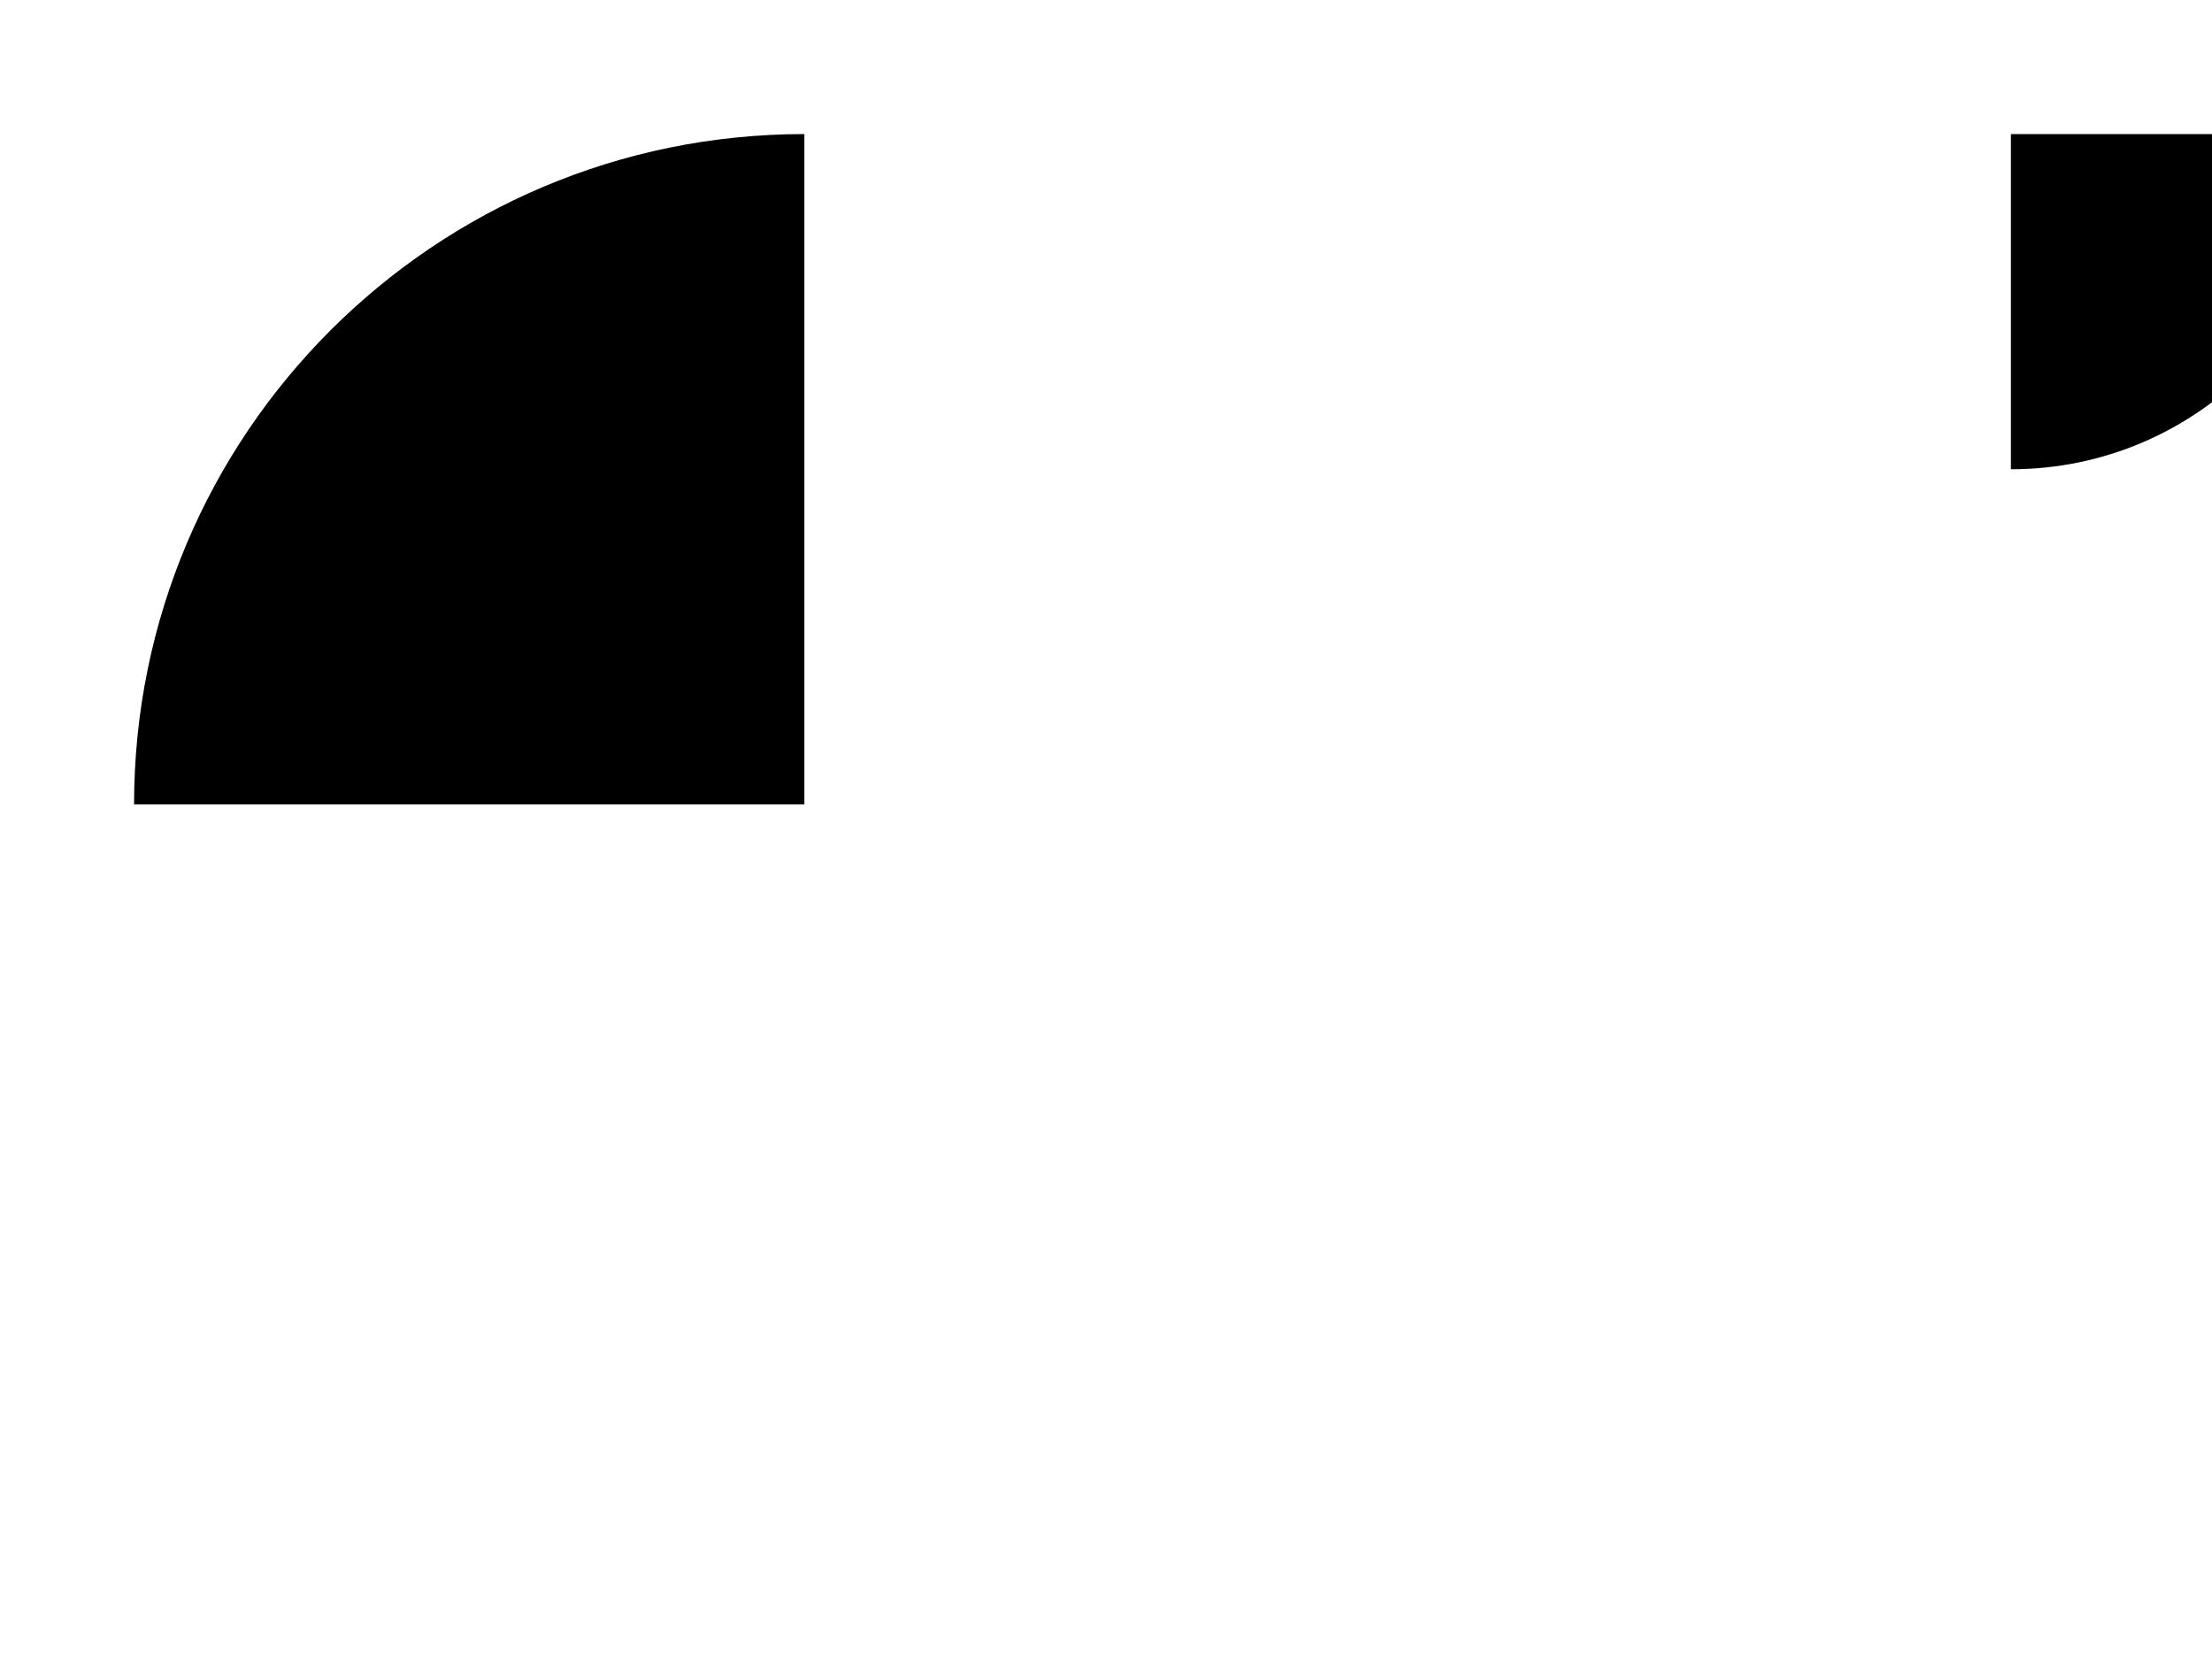
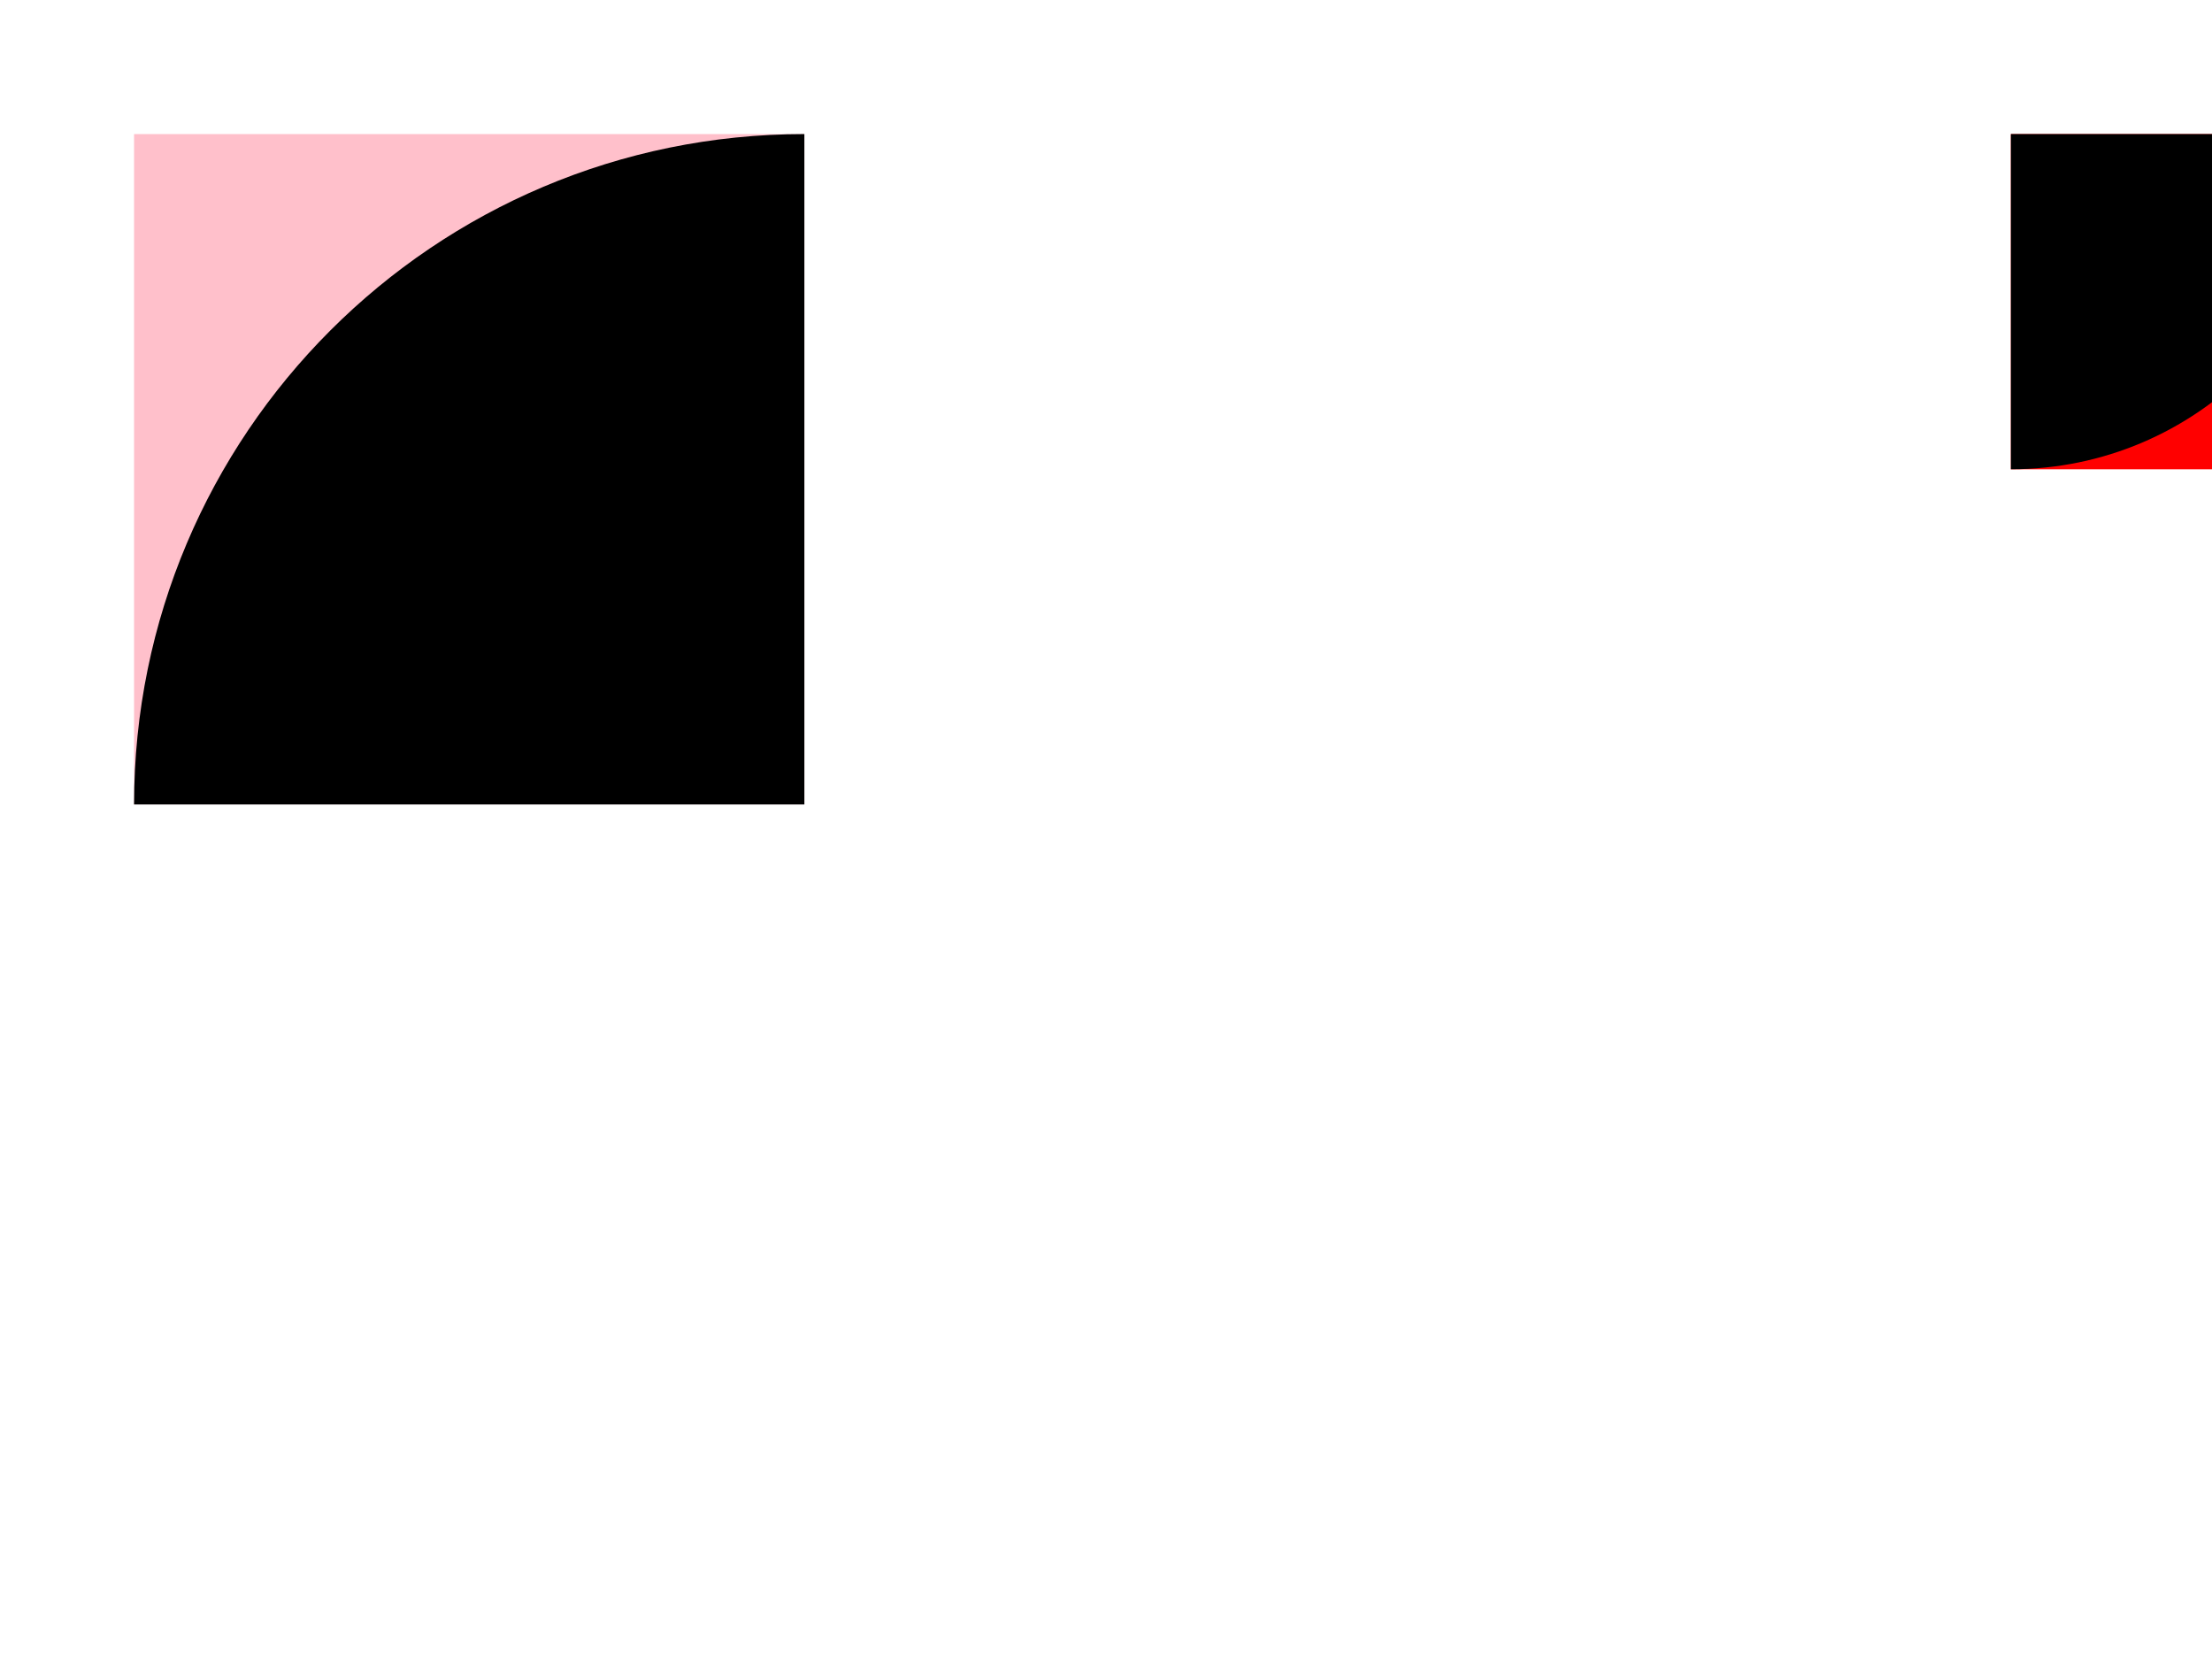
<svg xmlns="http://www.w3.org/2000/svg">
  <svg x="10" y="10" width="50" height="50" viewBox="0 0 50 50">
+     <rect width="100%" height="100%" fill="pink" />
    <ellipse cx="50" cy="50" rx="50" ry="50" />
  </svg>
  <svg x="150" y="10" width="50" height="50" viewBox="50 50 100 100">
+     <rect width="100%" height="100%" fill="red" />
    <ellipse cx="50" cy="50" rx="50" ry="50" />
  </svg>
</svg>
